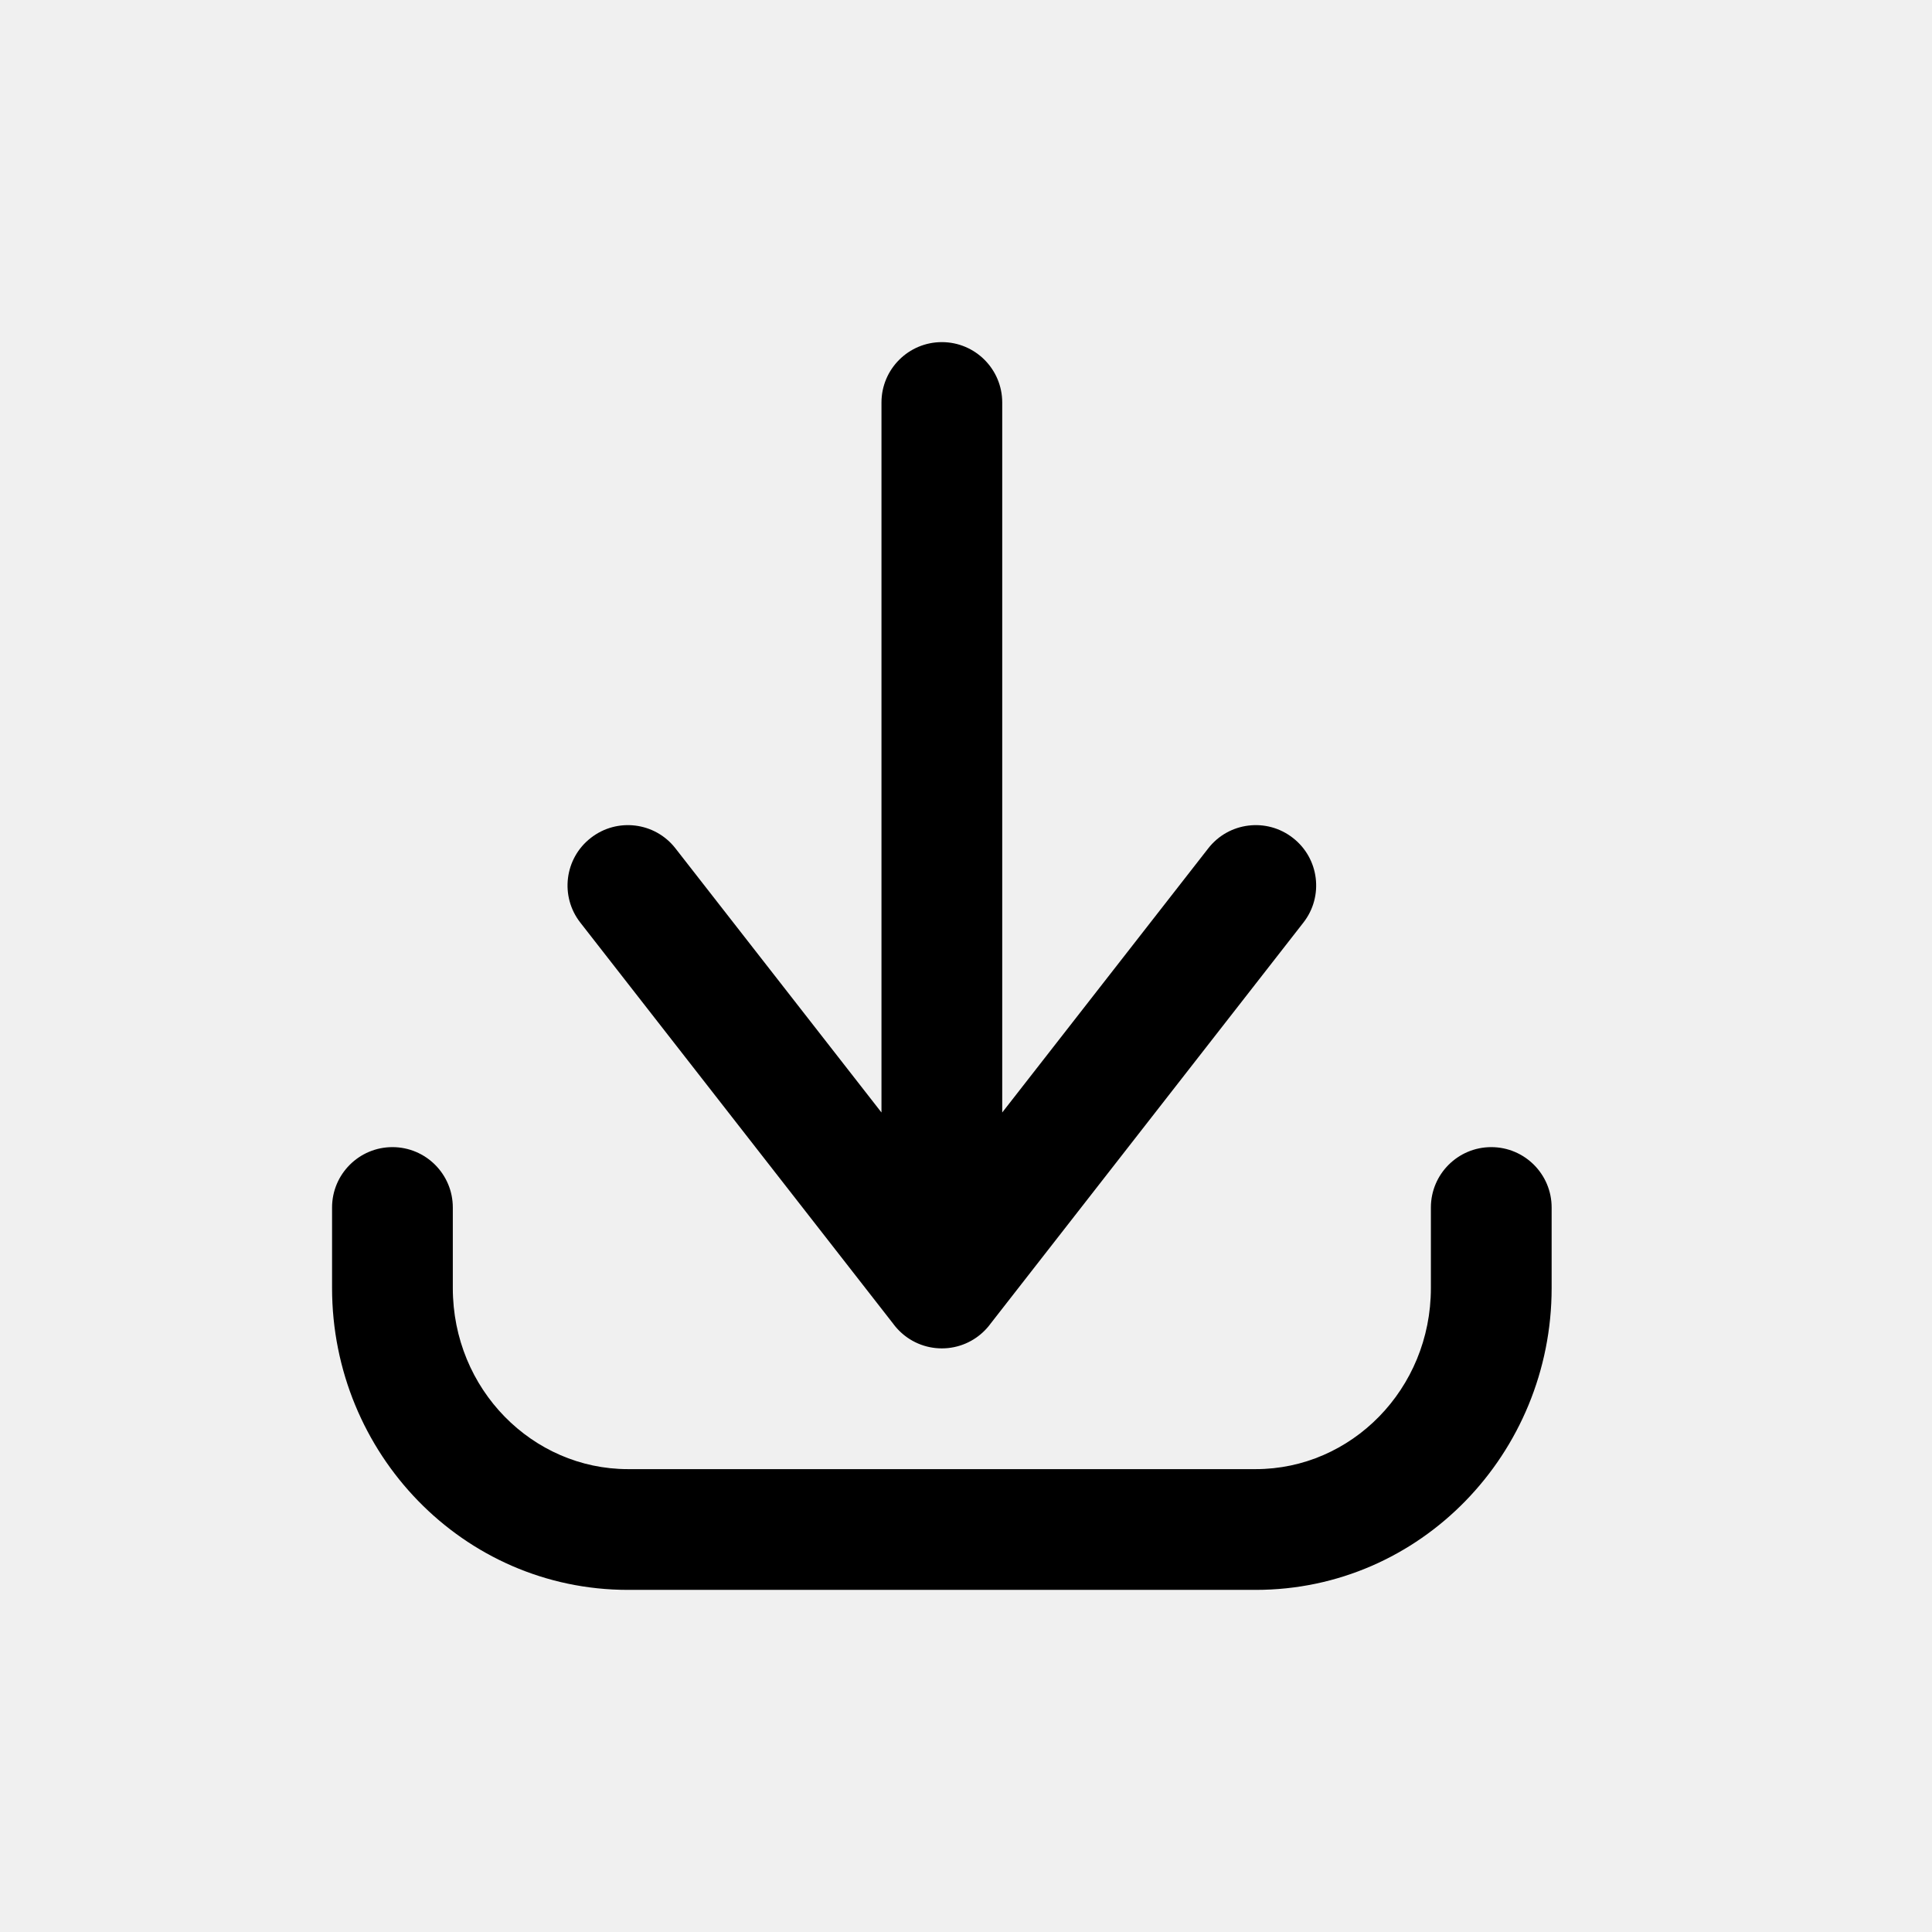
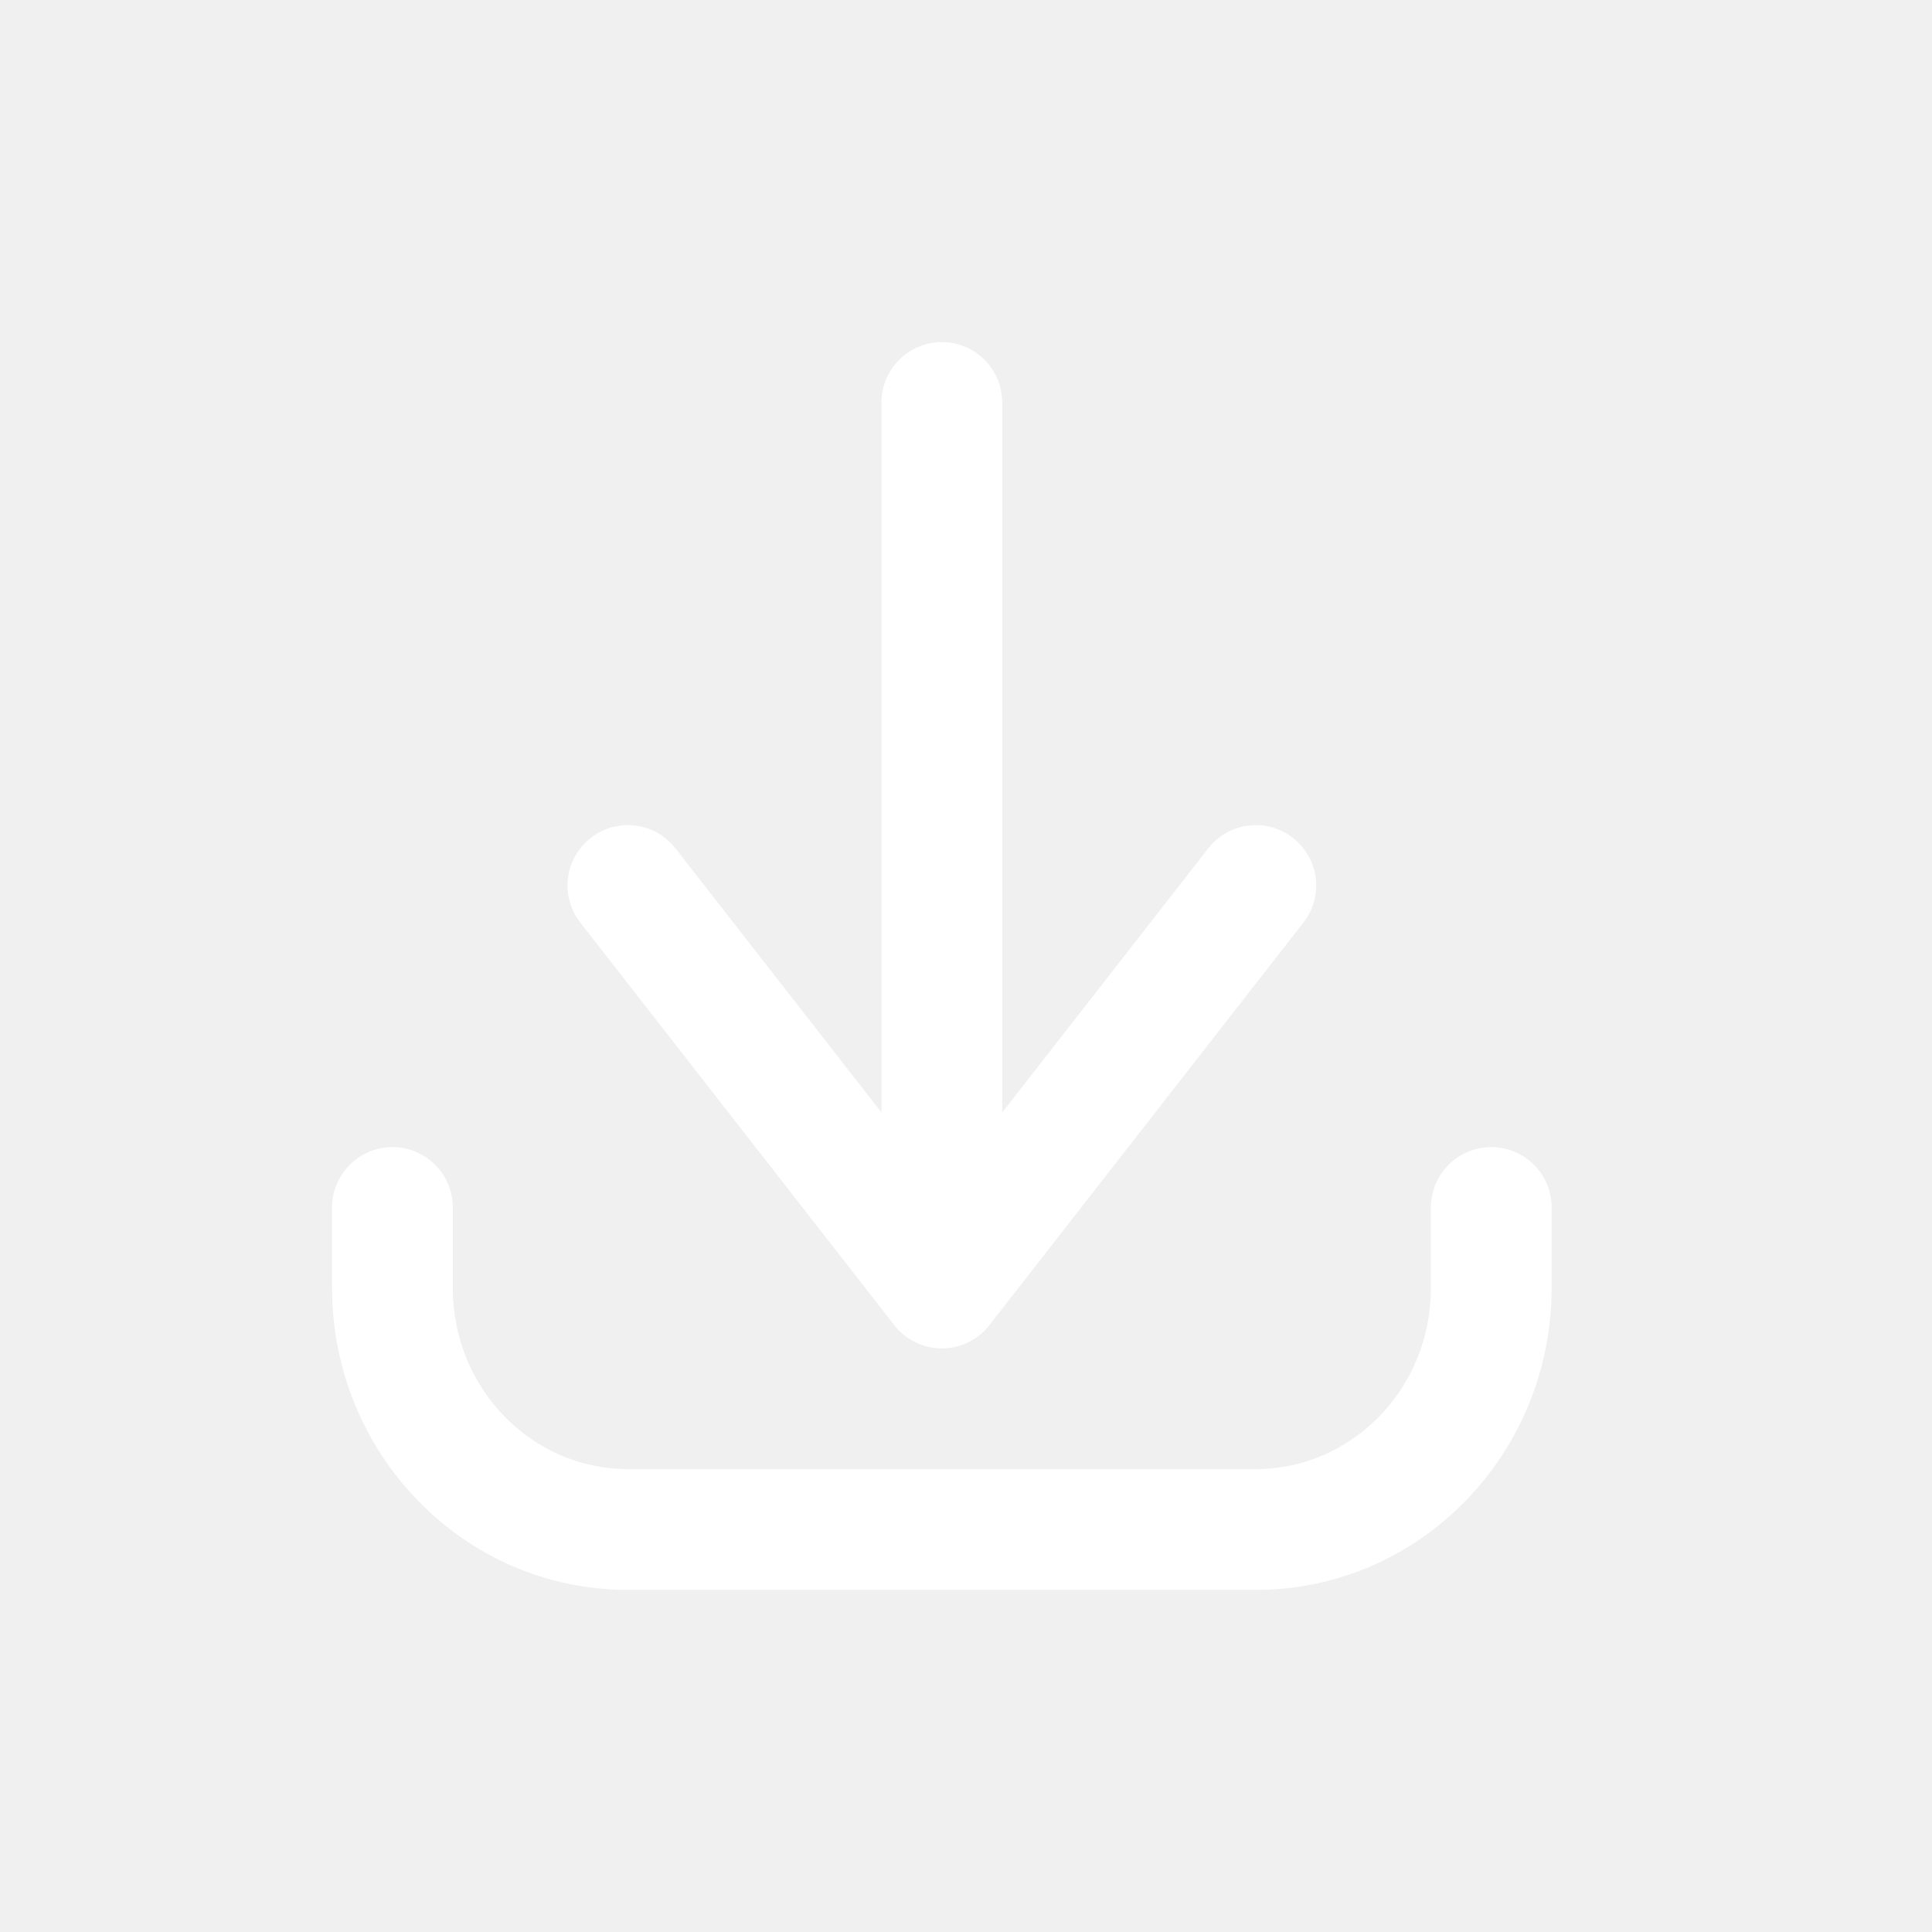
<svg xmlns="http://www.w3.org/2000/svg" width="800px" height="800px" viewBox="0 0 24 24" fill="none">
-   <path d="M5.625 15C5.625 14.586 5.289 14.25 4.875 14.25C4.461 14.25 4.125 14.586 4.125 15H5.625ZM4.875 16H4.125H4.875ZM19.275 15C19.275 14.586 18.939 14.25 18.525 14.25C18.111 14.25 17.775 14.586 17.775 15H19.275ZM11.109 15.539C10.854 15.865 10.912 16.337 11.239 16.591C11.565 16.846 12.037 16.788 12.291 16.461L11.109 15.539ZM16.191 11.461C16.446 11.135 16.388 10.663 16.061 10.409C15.735 10.154 15.263 10.212 15.009 10.539L16.191 11.461ZM11.109 16.461C11.363 16.788 11.835 16.846 12.161 16.591C12.488 16.337 12.546 15.865 12.291 15.539L11.109 16.461ZM8.391 10.539C8.137 10.212 7.665 10.154 7.339 10.409C7.012 10.663 6.954 11.135 7.209 11.461L8.391 10.539ZM10.95 16C10.95 16.414 11.286 16.75 11.7 16.75C12.114 16.75 12.45 16.414 12.45 16H10.95ZM12.45 5C12.45 4.586 12.114 4.25 11.7 4.25C11.286 4.25 10.95 4.586 10.95 5H12.45ZM4.125 15V16H5.625V15H4.125ZM4.125 16C4.125 18.053 5.753 19.75 7.8 19.75V18.25C6.617 18.25 5.625 17.261 5.625 16H4.125ZM7.8 19.75H15.6V18.25H7.8V19.75ZM15.6 19.75C17.647 19.75 19.275 18.053 19.275 16H17.775C17.775 17.261 16.783 18.25 15.6 18.25V19.75ZM19.275 16V15H17.775V16H19.275ZM12.291 16.461L16.191 11.461L15.009 10.539L11.109 15.539L12.291 16.461ZM12.291 15.539L8.391 10.539L7.209 11.461L11.109 16.461L12.291 15.539ZM12.45 16V5H10.95V16H12.45Z" fill="#000000" />
+   <path d="M5.625 15C5.625 14.586 5.289 14.25 4.875 14.25C4.461 14.25 4.125 14.586 4.125 15H5.625ZM4.875 16H4.125H4.875ZM19.275 15C19.275 14.586 18.939 14.25 18.525 14.25C18.111 14.25 17.775 14.586 17.775 15H19.275ZM11.109 15.539C10.854 15.865 10.912 16.337 11.239 16.591C11.565 16.846 12.037 16.788 12.291 16.461L11.109 15.539ZM16.191 11.461C16.446 11.135 16.388 10.663 16.061 10.409C15.735 10.154 15.263 10.212 15.009 10.539L16.191 11.461ZM11.109 16.461C11.363 16.788 11.835 16.846 12.161 16.591C12.488 16.337 12.546 15.865 12.291 15.539L11.109 16.461ZM8.391 10.539C8.137 10.212 7.665 10.154 7.339 10.409C7.012 10.663 6.954 11.135 7.209 11.461L8.391 10.539ZM10.95 16C10.95 16.414 11.286 16.75 11.7 16.75C12.114 16.75 12.45 16.414 12.45 16H10.95ZM12.45 5C12.45 4.586 12.114 4.25 11.7 4.25C11.286 4.25 10.95 4.586 10.95 5H12.45ZM4.125 15V16H5.625V15H4.125ZM4.125 16C4.125 18.053 5.753 19.75 7.8 19.75V18.25C6.617 18.25 5.625 17.261 5.625 16H4.125ZM7.8 19.75H15.6V18.25H7.8V19.75ZM15.6 19.75C17.647 19.75 19.275 18.053 19.275 16H17.775C17.775 17.261 16.783 18.25 15.6 18.25V19.75ZM19.275 16V15H17.775V16H19.275ZM12.291 16.461L16.191 11.461L15.009 10.539L11.109 15.539L12.291 16.461ZM12.291 15.539L8.391 10.539L7.209 11.461L11.109 16.461L12.291 15.539ZM12.45 16V5H10.95V16H12.45Z" fill="#fff" />
</svg>
